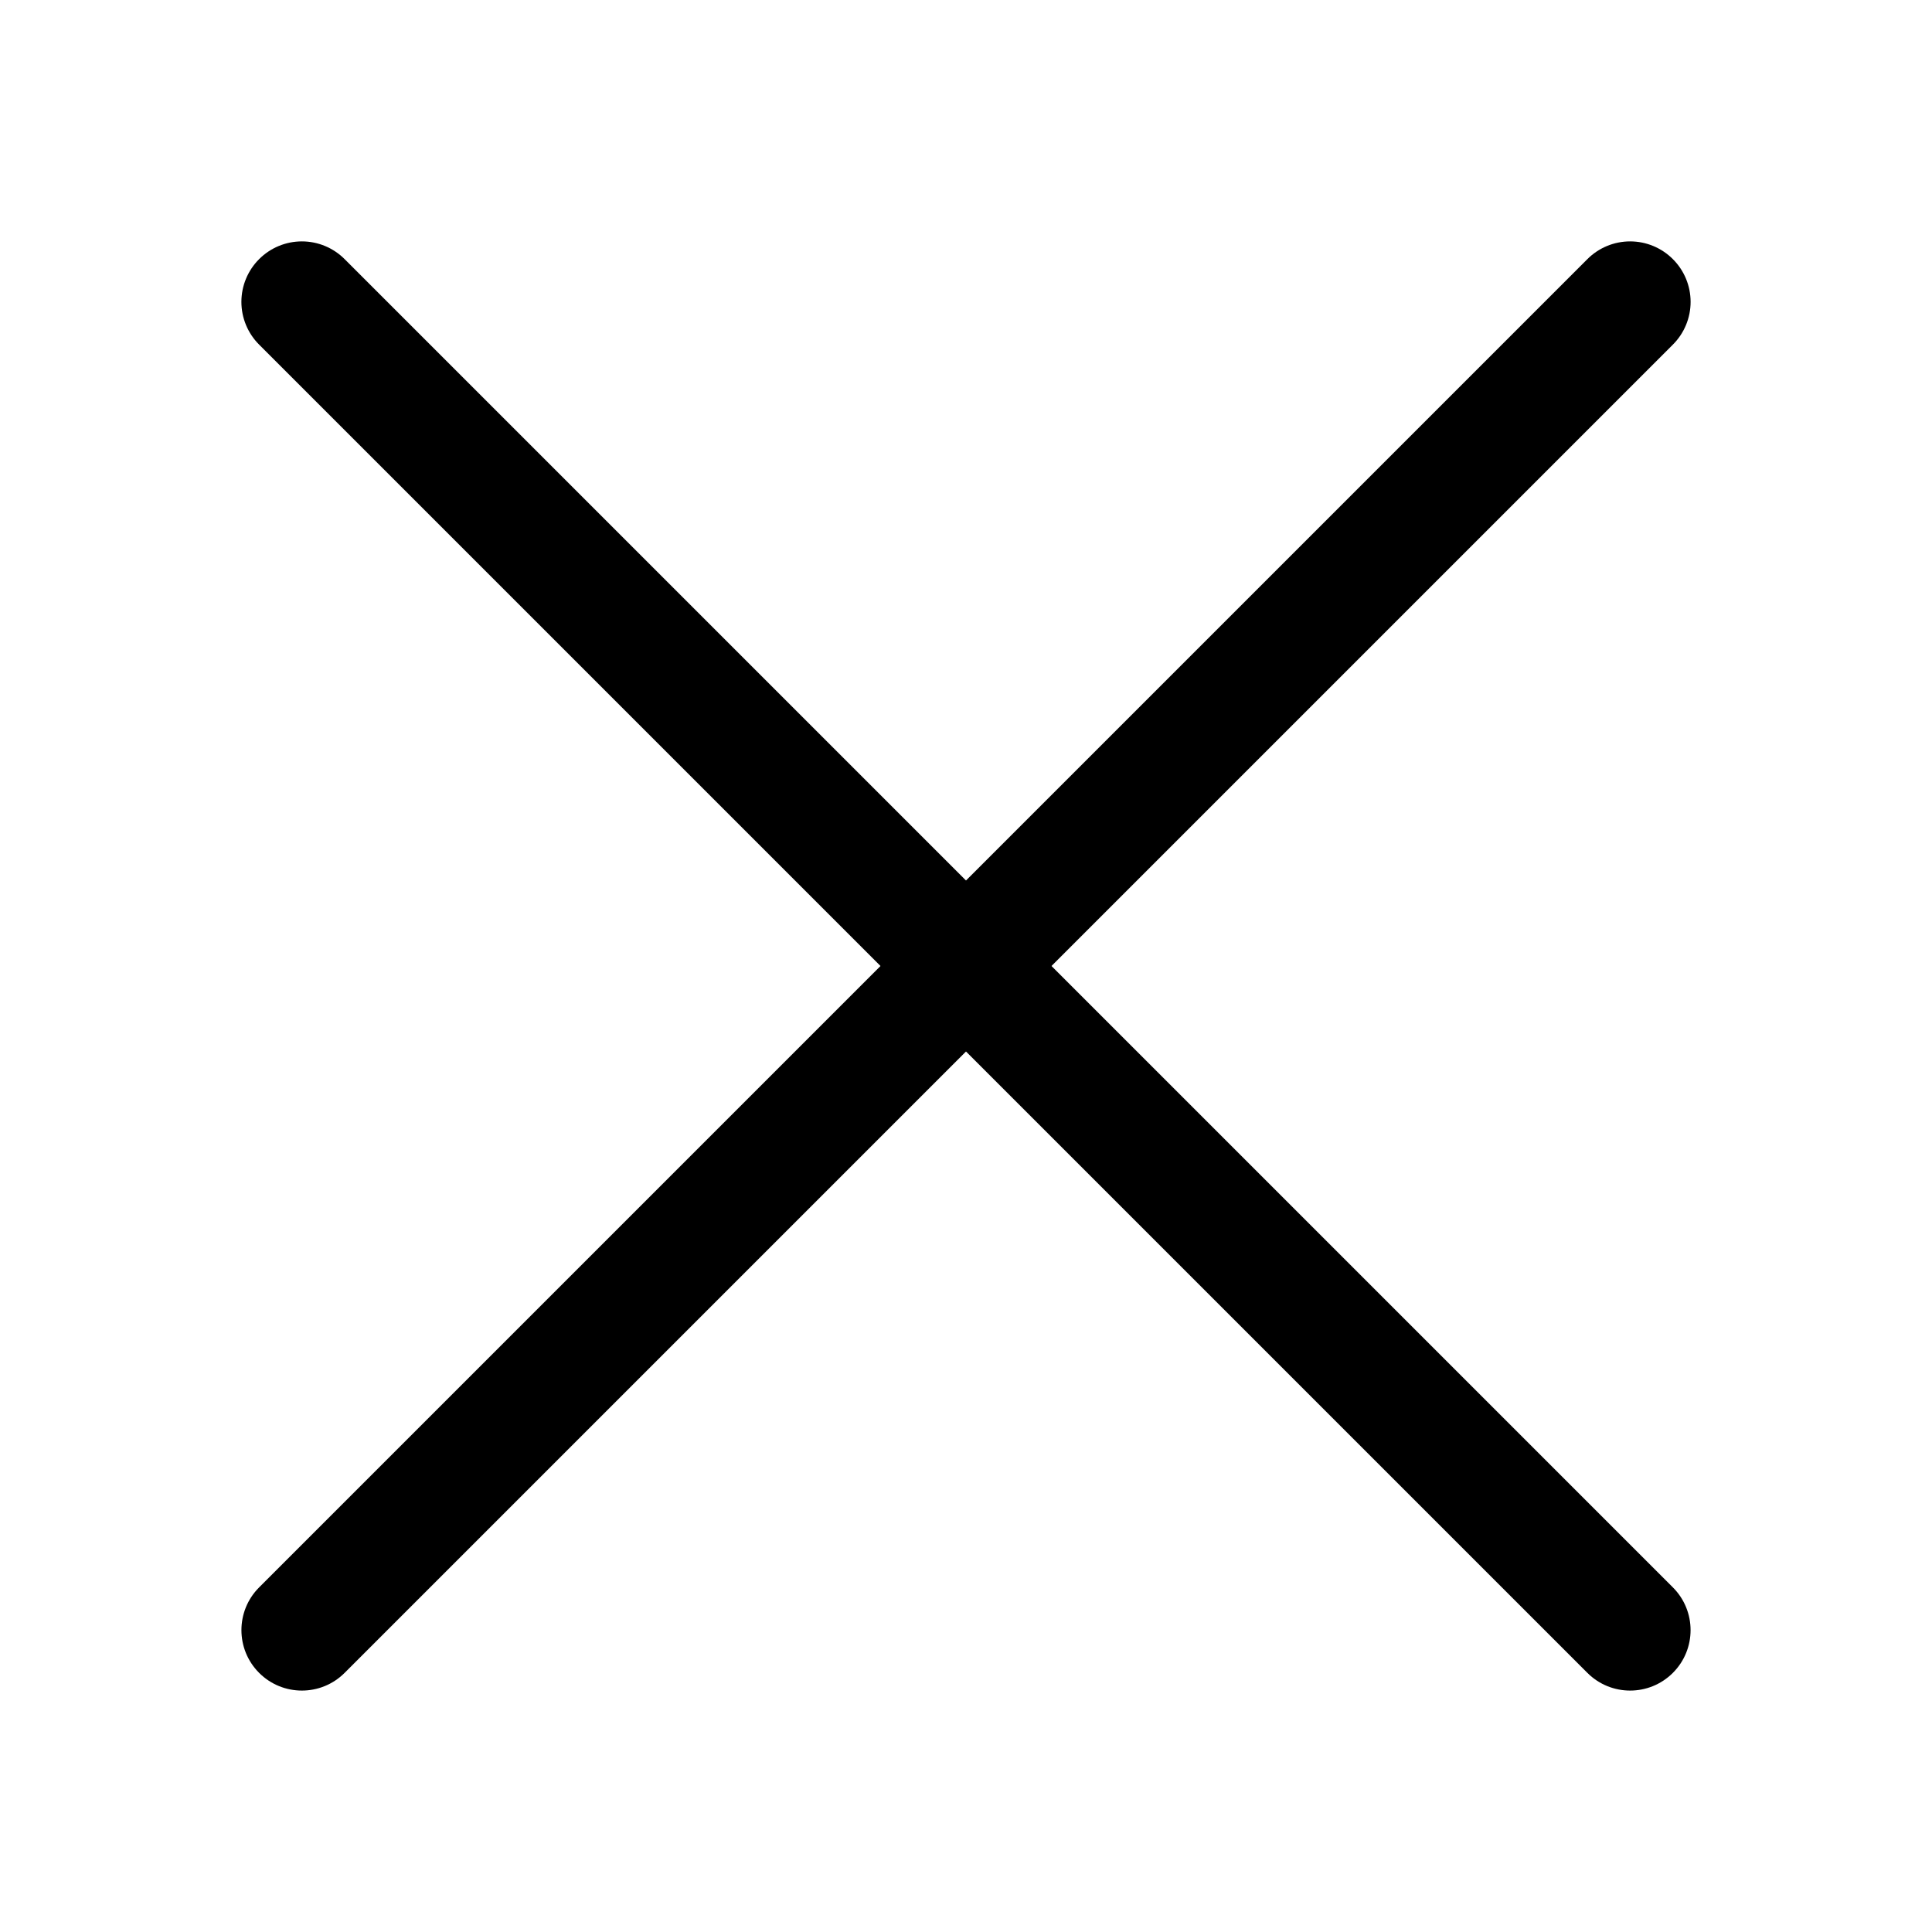
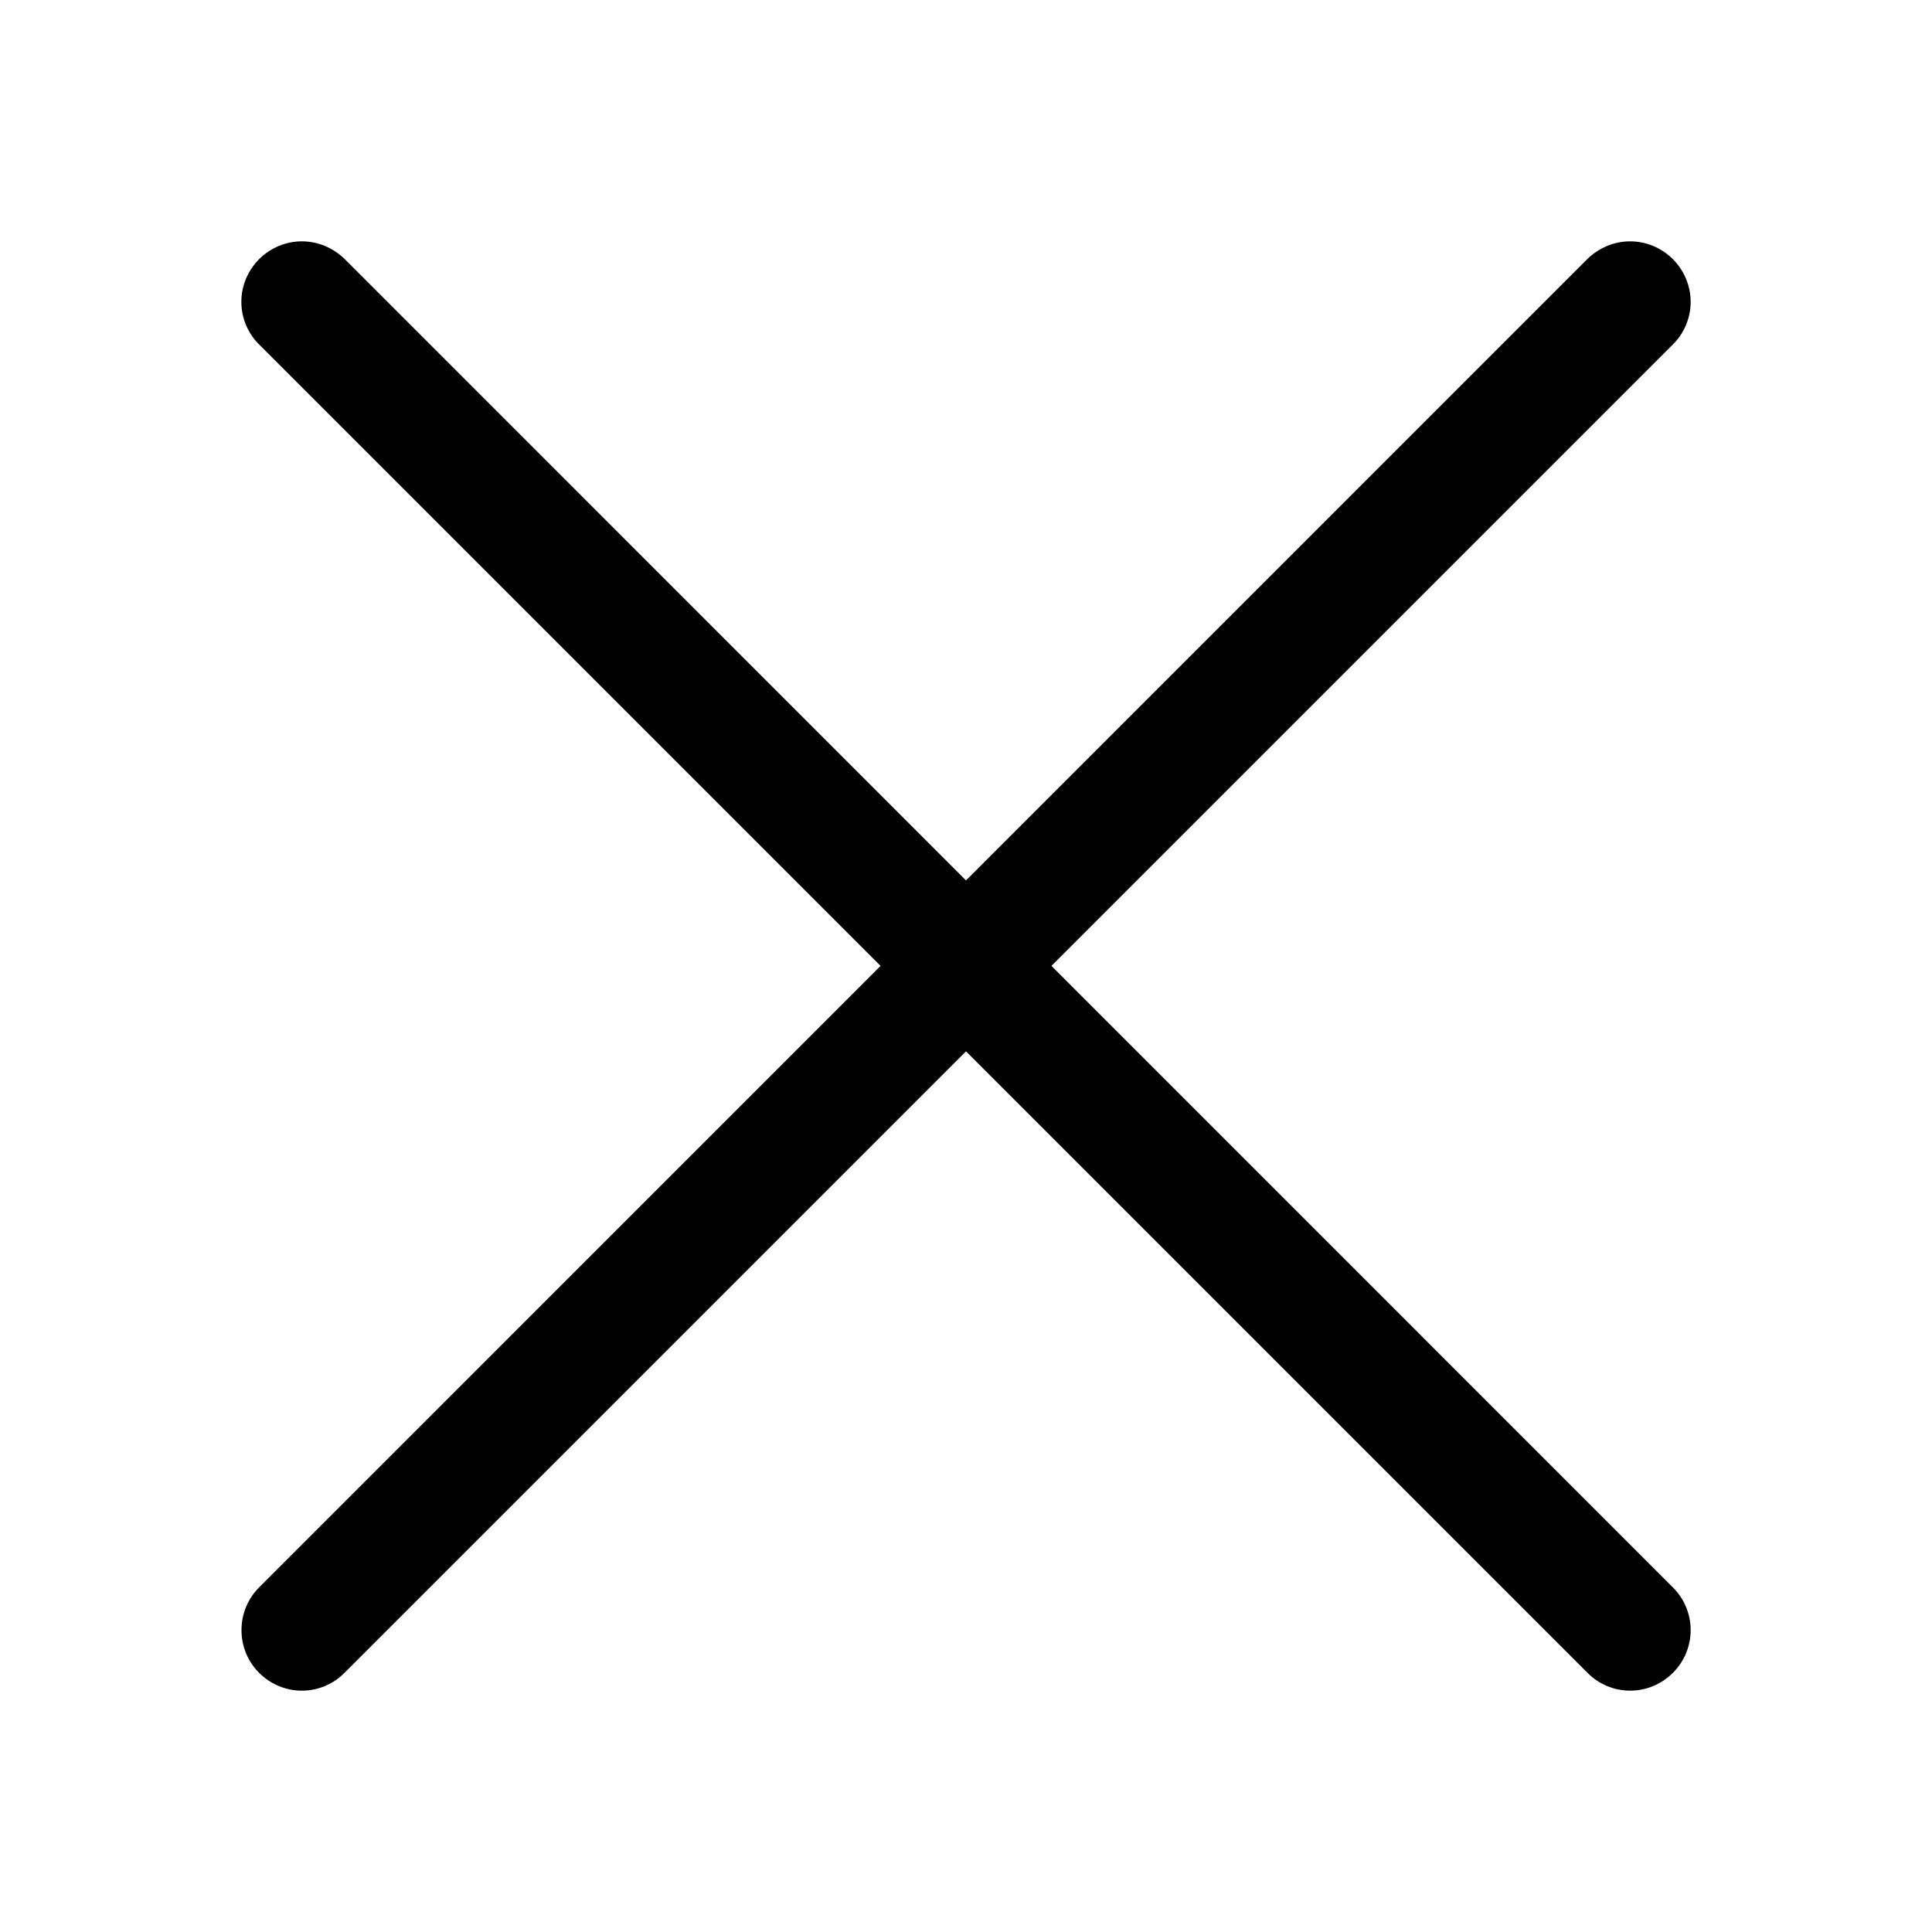
- <svg xmlns="http://www.w3.org/2000/svg" width="16" height="16" fill="currentColor" class="bi bi-x-lg" viewBox="0 0 16 16">
-   <path fill-rule="evenodd" d="M13.854 2.146a.5.5 0 0 1 0 .708l-11 11a.5.5 0 0 1-.708-.708l11-11a.5.5 0 0 1 .708 0Z" />
-   <path fill-rule="evenodd" d="M2.146 2.146a.5.5 0 0 0 0 .708l11 11a.5.5 0 0 0 .708-.708l-11-11a.5.5 0 0 0-.708 0Z" />
+ <svg xmlns="http://www.w3.org/2000/svg" width="12" height="12" viewBox="0 0 12 12" fill="none">
+   <path fill-rule="evenodd" clip-rule="evenodd" d="M10.39 1.609C10.425 1.644 10.453 1.686 10.472 1.731C10.491 1.777 10.501 1.826 10.501 1.875C10.501 1.924 10.491 1.973 10.472 2.019C10.453 2.064 10.425 2.106 10.39 2.14L2.14 10.39C2.07 10.461 1.975 10.501 1.875 10.501C1.775 10.501 1.68 10.461 1.609 10.39C1.539 10.32 1.5 10.225 1.5 10.125C1.5 10.025 1.539 9.93 1.609 9.86L9.859 1.609C9.894 1.575 9.936 1.547 9.981 1.528C10.027 1.509 10.076 1.499 10.125 1.499C10.174 1.499 10.223 1.509 10.269 1.528C10.314 1.547 10.356 1.575 10.39 1.609Z" fill="black" />
+   <path fill-rule="evenodd" clip-rule="evenodd" d="M1.61 1.609C1.575 1.644 1.547 1.686 1.528 1.731C1.509 1.777 1.499 1.826 1.499 1.875C1.499 1.924 1.509 1.973 1.528 2.019C1.547 2.064 1.575 2.106 1.61 2.14L9.86 10.39C9.93 10.461 10.025 10.501 10.125 10.501C10.225 10.501 10.32 10.461 10.391 10.39C10.461 10.32 10.501 10.225 10.501 10.125C10.501 10.025 10.461 9.93 10.391 9.86L2.141 1.609C2.106 1.575 2.064 1.547 2.019 1.528C1.973 1.509 1.924 1.499 1.875 1.499C1.826 1.499 1.777 1.509 1.731 1.528C1.686 1.547 1.644 1.575 1.61 1.609V1.609Z" fill="black" />
</svg>
